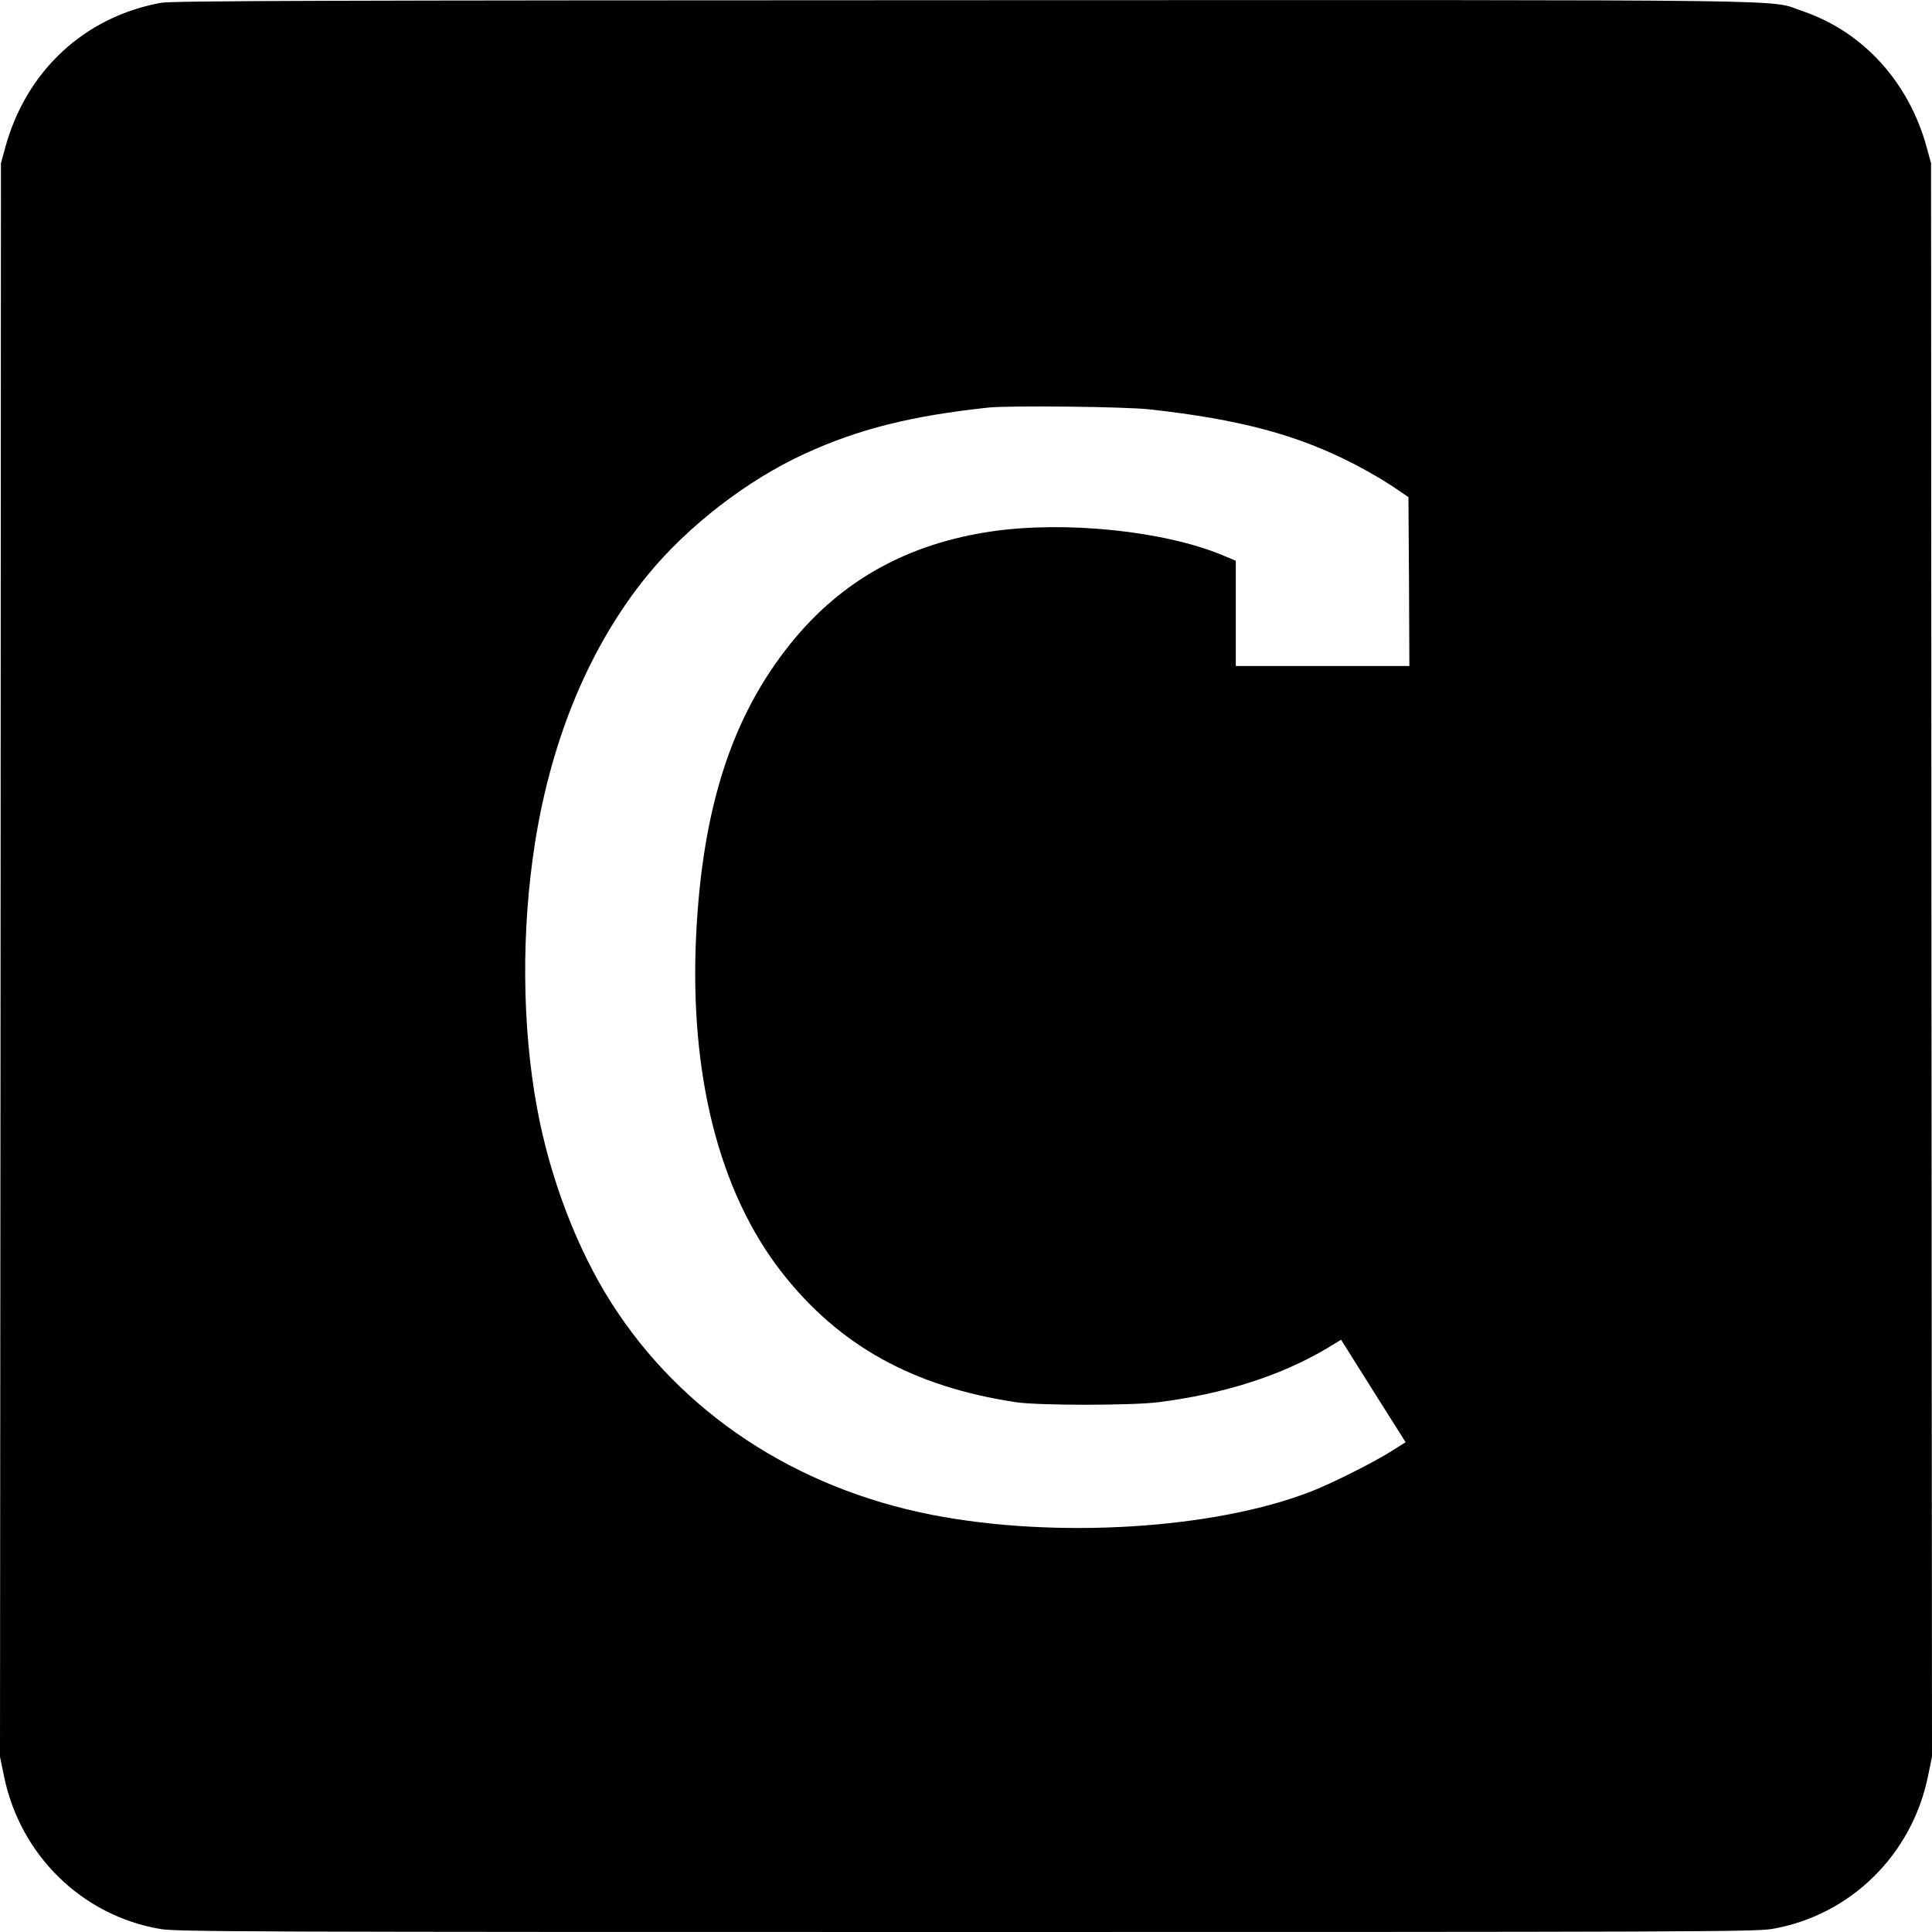
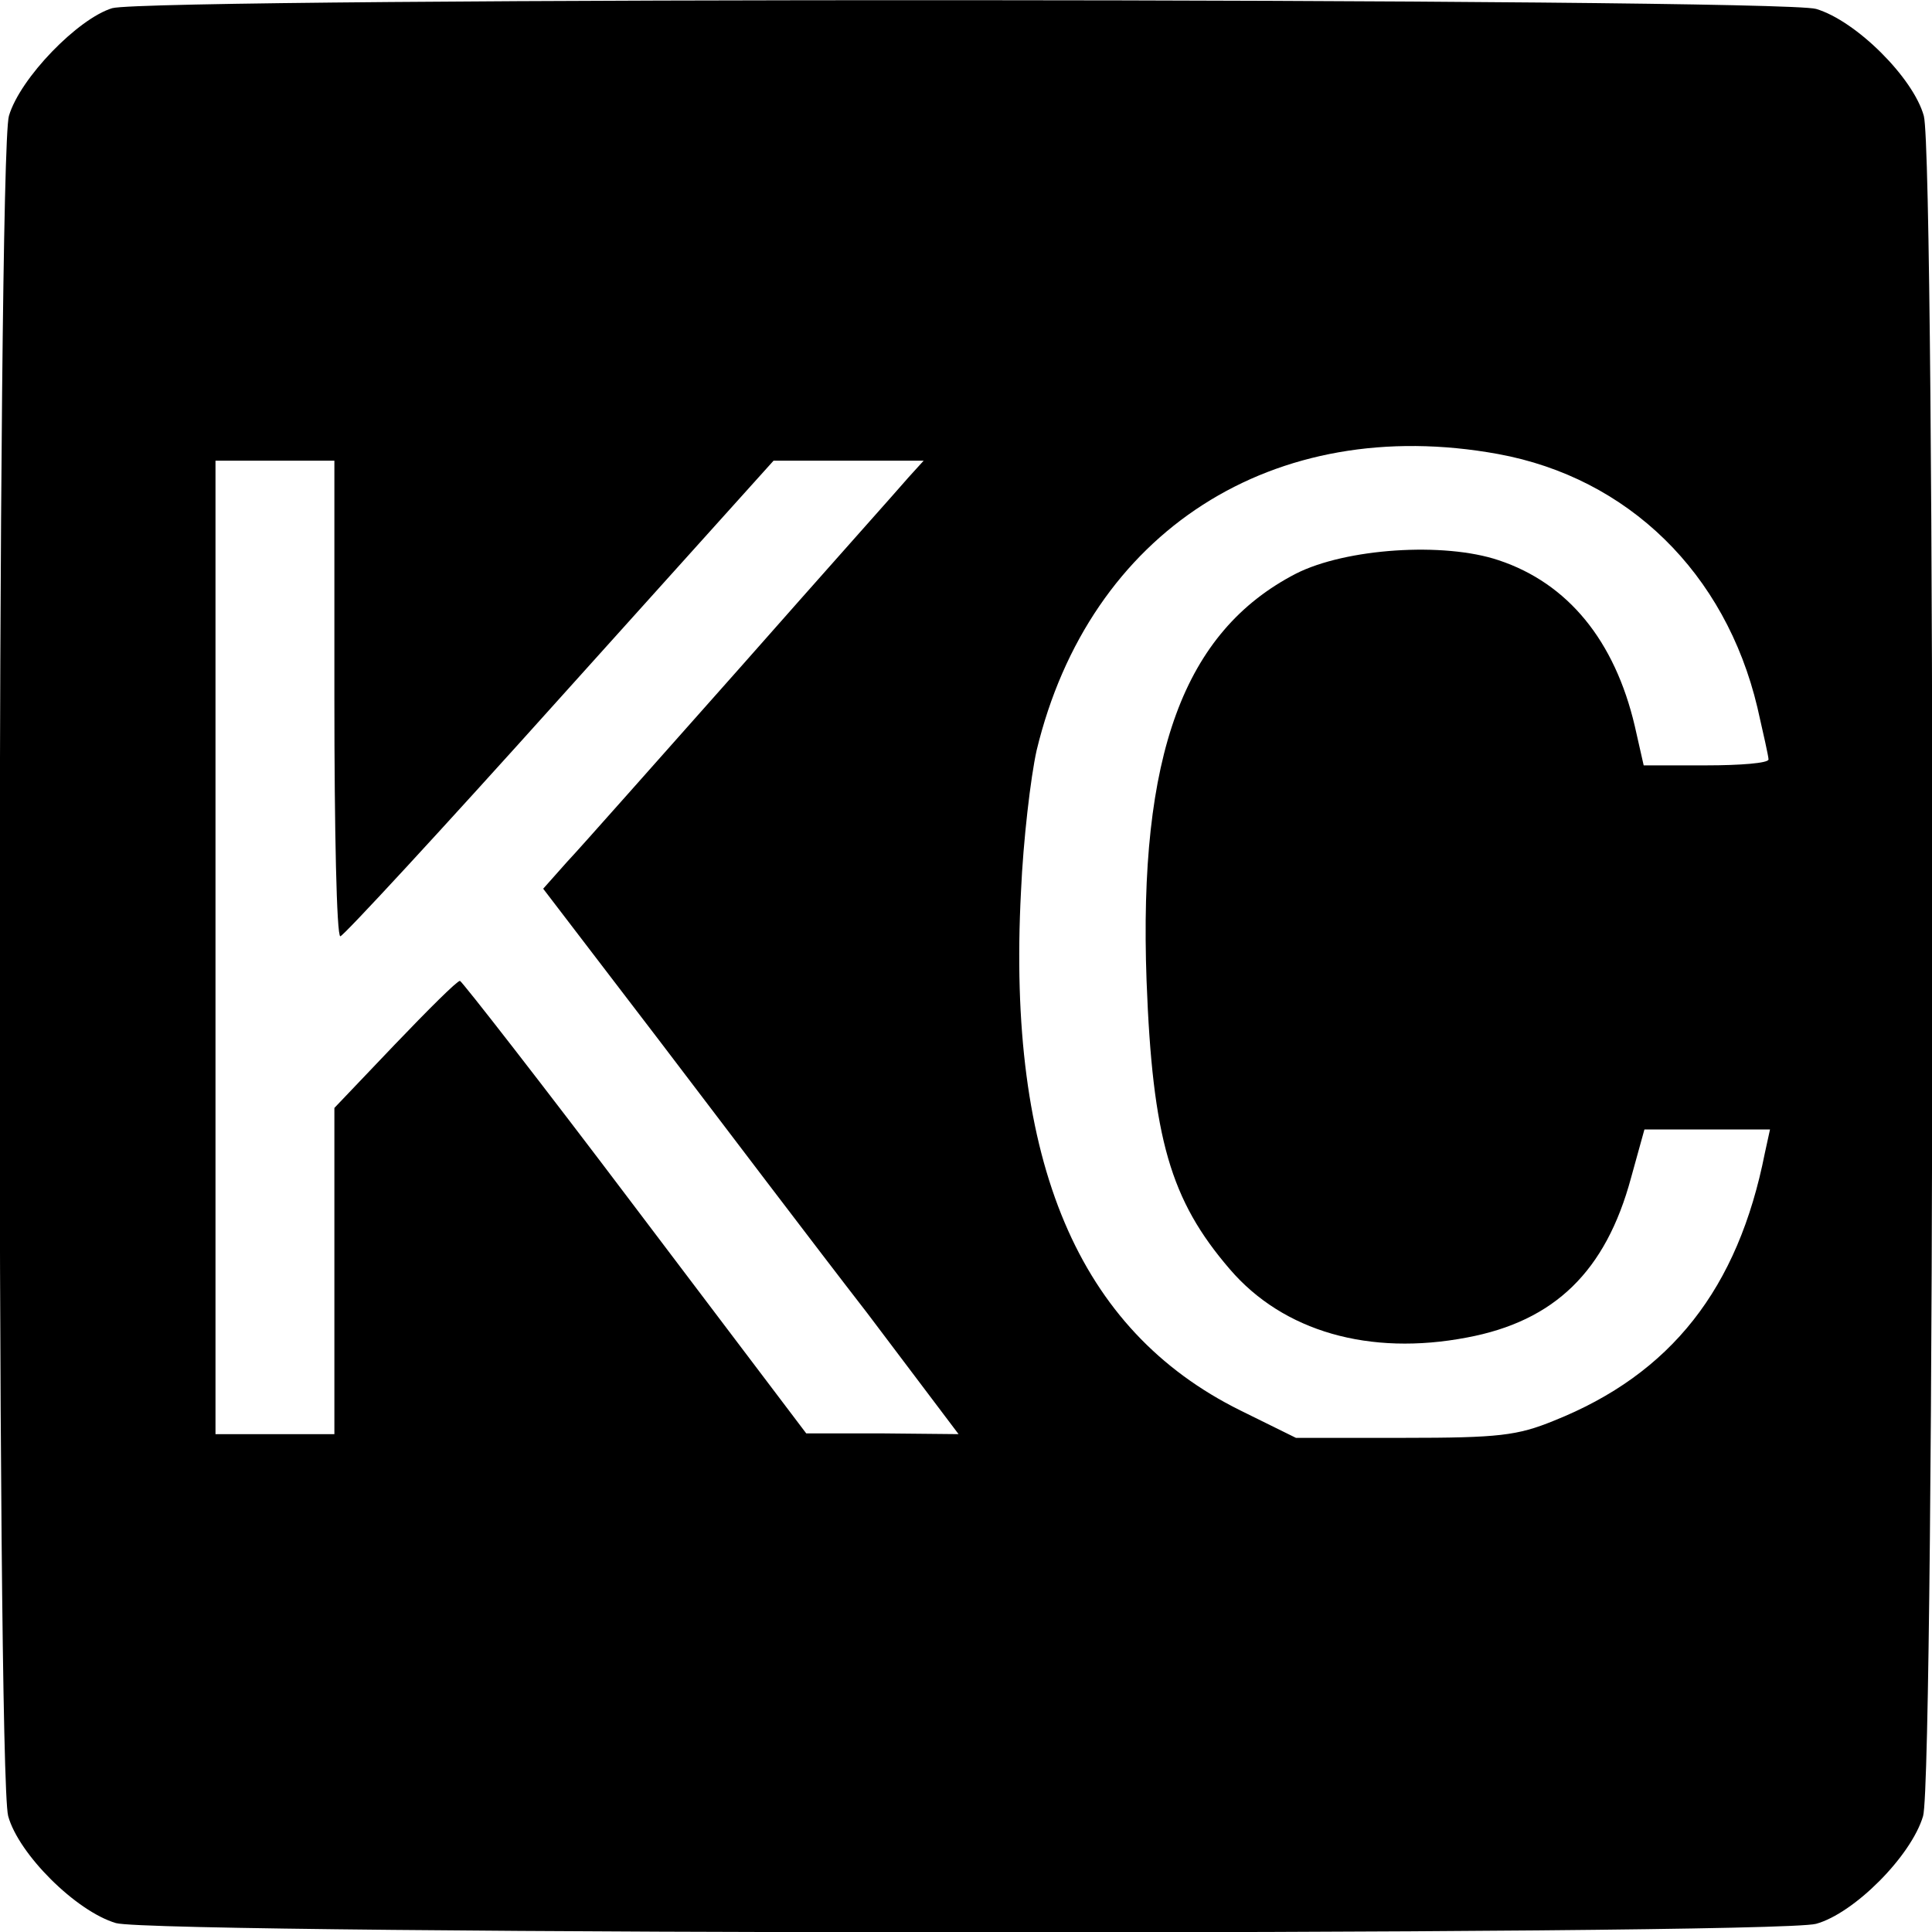
- <svg xmlns="http://www.w3.org/2000/svg" version="1.0" width="1024pt" height="1024pt" viewBox="0 0 1024 1024" preserveAspectRatio="xMidYMid meet">
-   <g transform="translate(0,1024) scale(0.1,-0.1)" fill="#000000" stroke="none">
-     <path d="M853 10225 c-406 -74 -716 -362 -826 -770 l-22 -80 -2 -4223 -3 -4223 21 -102 c85 -419 413 -740 828 -811 86 -15 476 -16 4271 -16 3795 0 4185 1 4271 16 415 71 743 392 828 811 l21 102 -3 4223 -2 4223 -22 80 c-94 349 -338 617 -659 726 -189 64 150 59 -4443 58 -3390 -1 -4200 -3 -4258 -14z m5242 -2155 c478 -53 784 -135 1087 -292 66 -34 156 -87 201 -117 l82 -56 3 -447 2 -448 -460 0 -460 0 0 279 0 279 -72 30 c-308 128 -830 182 -1218 126 -449 -65 -801 -261 -1069 -594 -311 -386 -467 -868 -501 -1540 -37 -744 121 -1367 453 -1793 304 -389 697 -607 1242 -689 120 -18 613 -18 755 0 345 44 642 138 887 282 l81 49 171 -272 171 -271 -68 -43 c-93 -60 -318 -173 -430 -217 -513 -201 -1354 -253 -2012 -125 -725 142 -1329 541 -1700 1124 -183 288 -326 663 -394 1035 -80 436 -83 942 -10 1405 89 561 295 1049 599 1420 213 259 525 500 830 640 285 131 565 201 975 245 111 11 726 5 855 -10z" />
-   </g>
+ <svg xmlns="http://www.w3.org/2000/svg" version="1" width="346.667" height="346.667" viewBox="0 0 260 260">
+   <path d="M15.1 1.1C10.5 2.5 2.7 10.5 1.2 15.6c-1.6 5.5-1.7 222.9-.1 228.8 1.4 5.1 9.1 12.8 14.5 14.4 5.5 1.6 222.9 1.7 228.8.1 5.1-1.4 12.8-9.1 14.4-14.5 1.6-5.5 1.7-222.9.1-228.8-1.4-5.1-9.1-12.8-14.5-14.4C239.2-.3 20.5-.4 15.1 1.1zm186.5 60c17.5 3.2 30.6 16 34.9 34.1.8 3.5 1.5 6.6 1.5 7 0 .5-3.8.8-8.4.8h-8.4l-1.2-5.3c-2.7-11.5-9-19.2-18.3-22.3-7.4-2.5-20.6-1.6-27.3 1.8-15.1 7.8-21.2 24.4-20.1 54.8.8 21.2 3.2 29.5 11.2 38.8 7.2 8.4 18.8 11.7 31.9 9.2 11.8-2.2 18.7-8.9 22.1-21.5l1.8-6.5h16.9l-.7 3.2c-3.6 18.2-12.6 29.7-28.4 36-4.9 2-7.4 2.3-20.2 2.3h-14.5l-7.5-3.7c-21.8-10.8-31.4-33.4-29.5-69.8.3-6.9 1.3-15.4 2.1-19 7.1-29.5 31.9-45.4 62.1-39.9zM45 94c0 17.6.3 32 .8 32 .4 0 13.7-14.4 29.5-32l28.8-32h20.2l-2 2.2c-1.1 1.3-11.2 12.6-22.4 25.3-11.2 12.6-21.8 24.6-23.6 26.5l-3.2 3.6L88.7 140c8.6 11.3 21.1 27.8 28 36.7L129 193l-10.2-.1h-10.3l-23-30.4c-12.6-16.7-23.3-30.4-23.6-30.5-.4 0-4.3 3.9-8.8 8.6l-8.1 8.5V193H29V62h16v32z" />
</svg>
